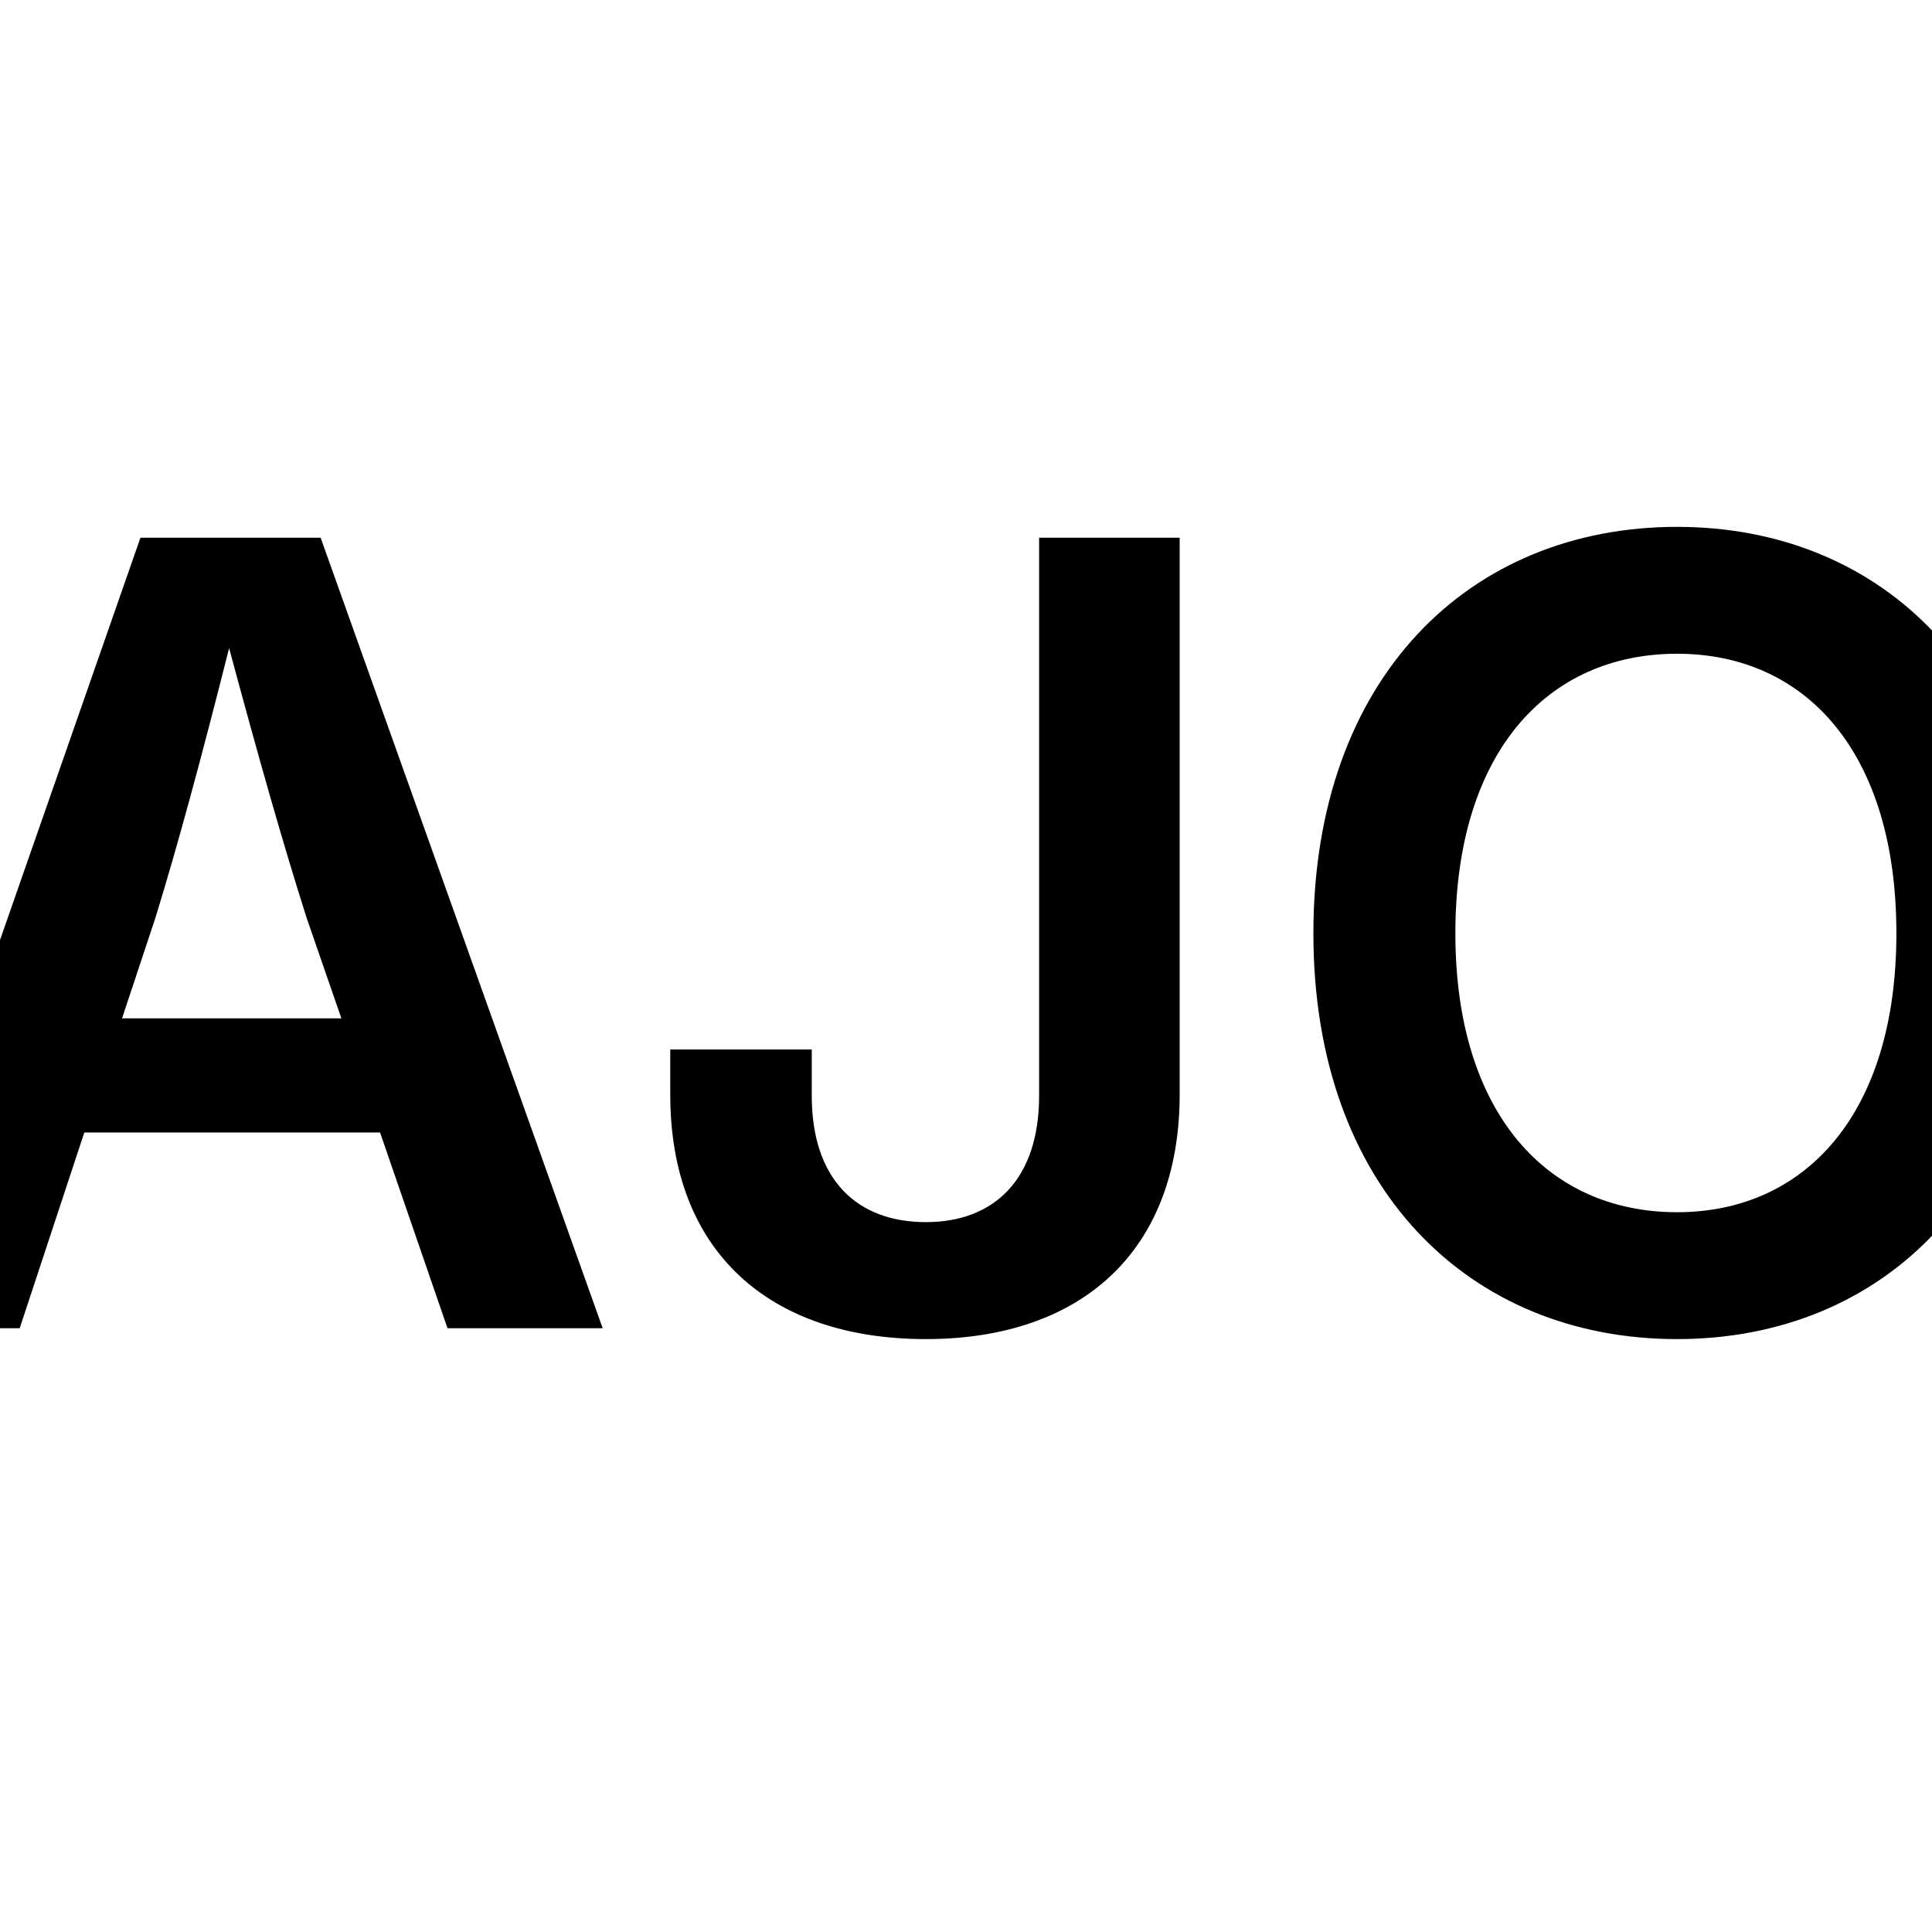
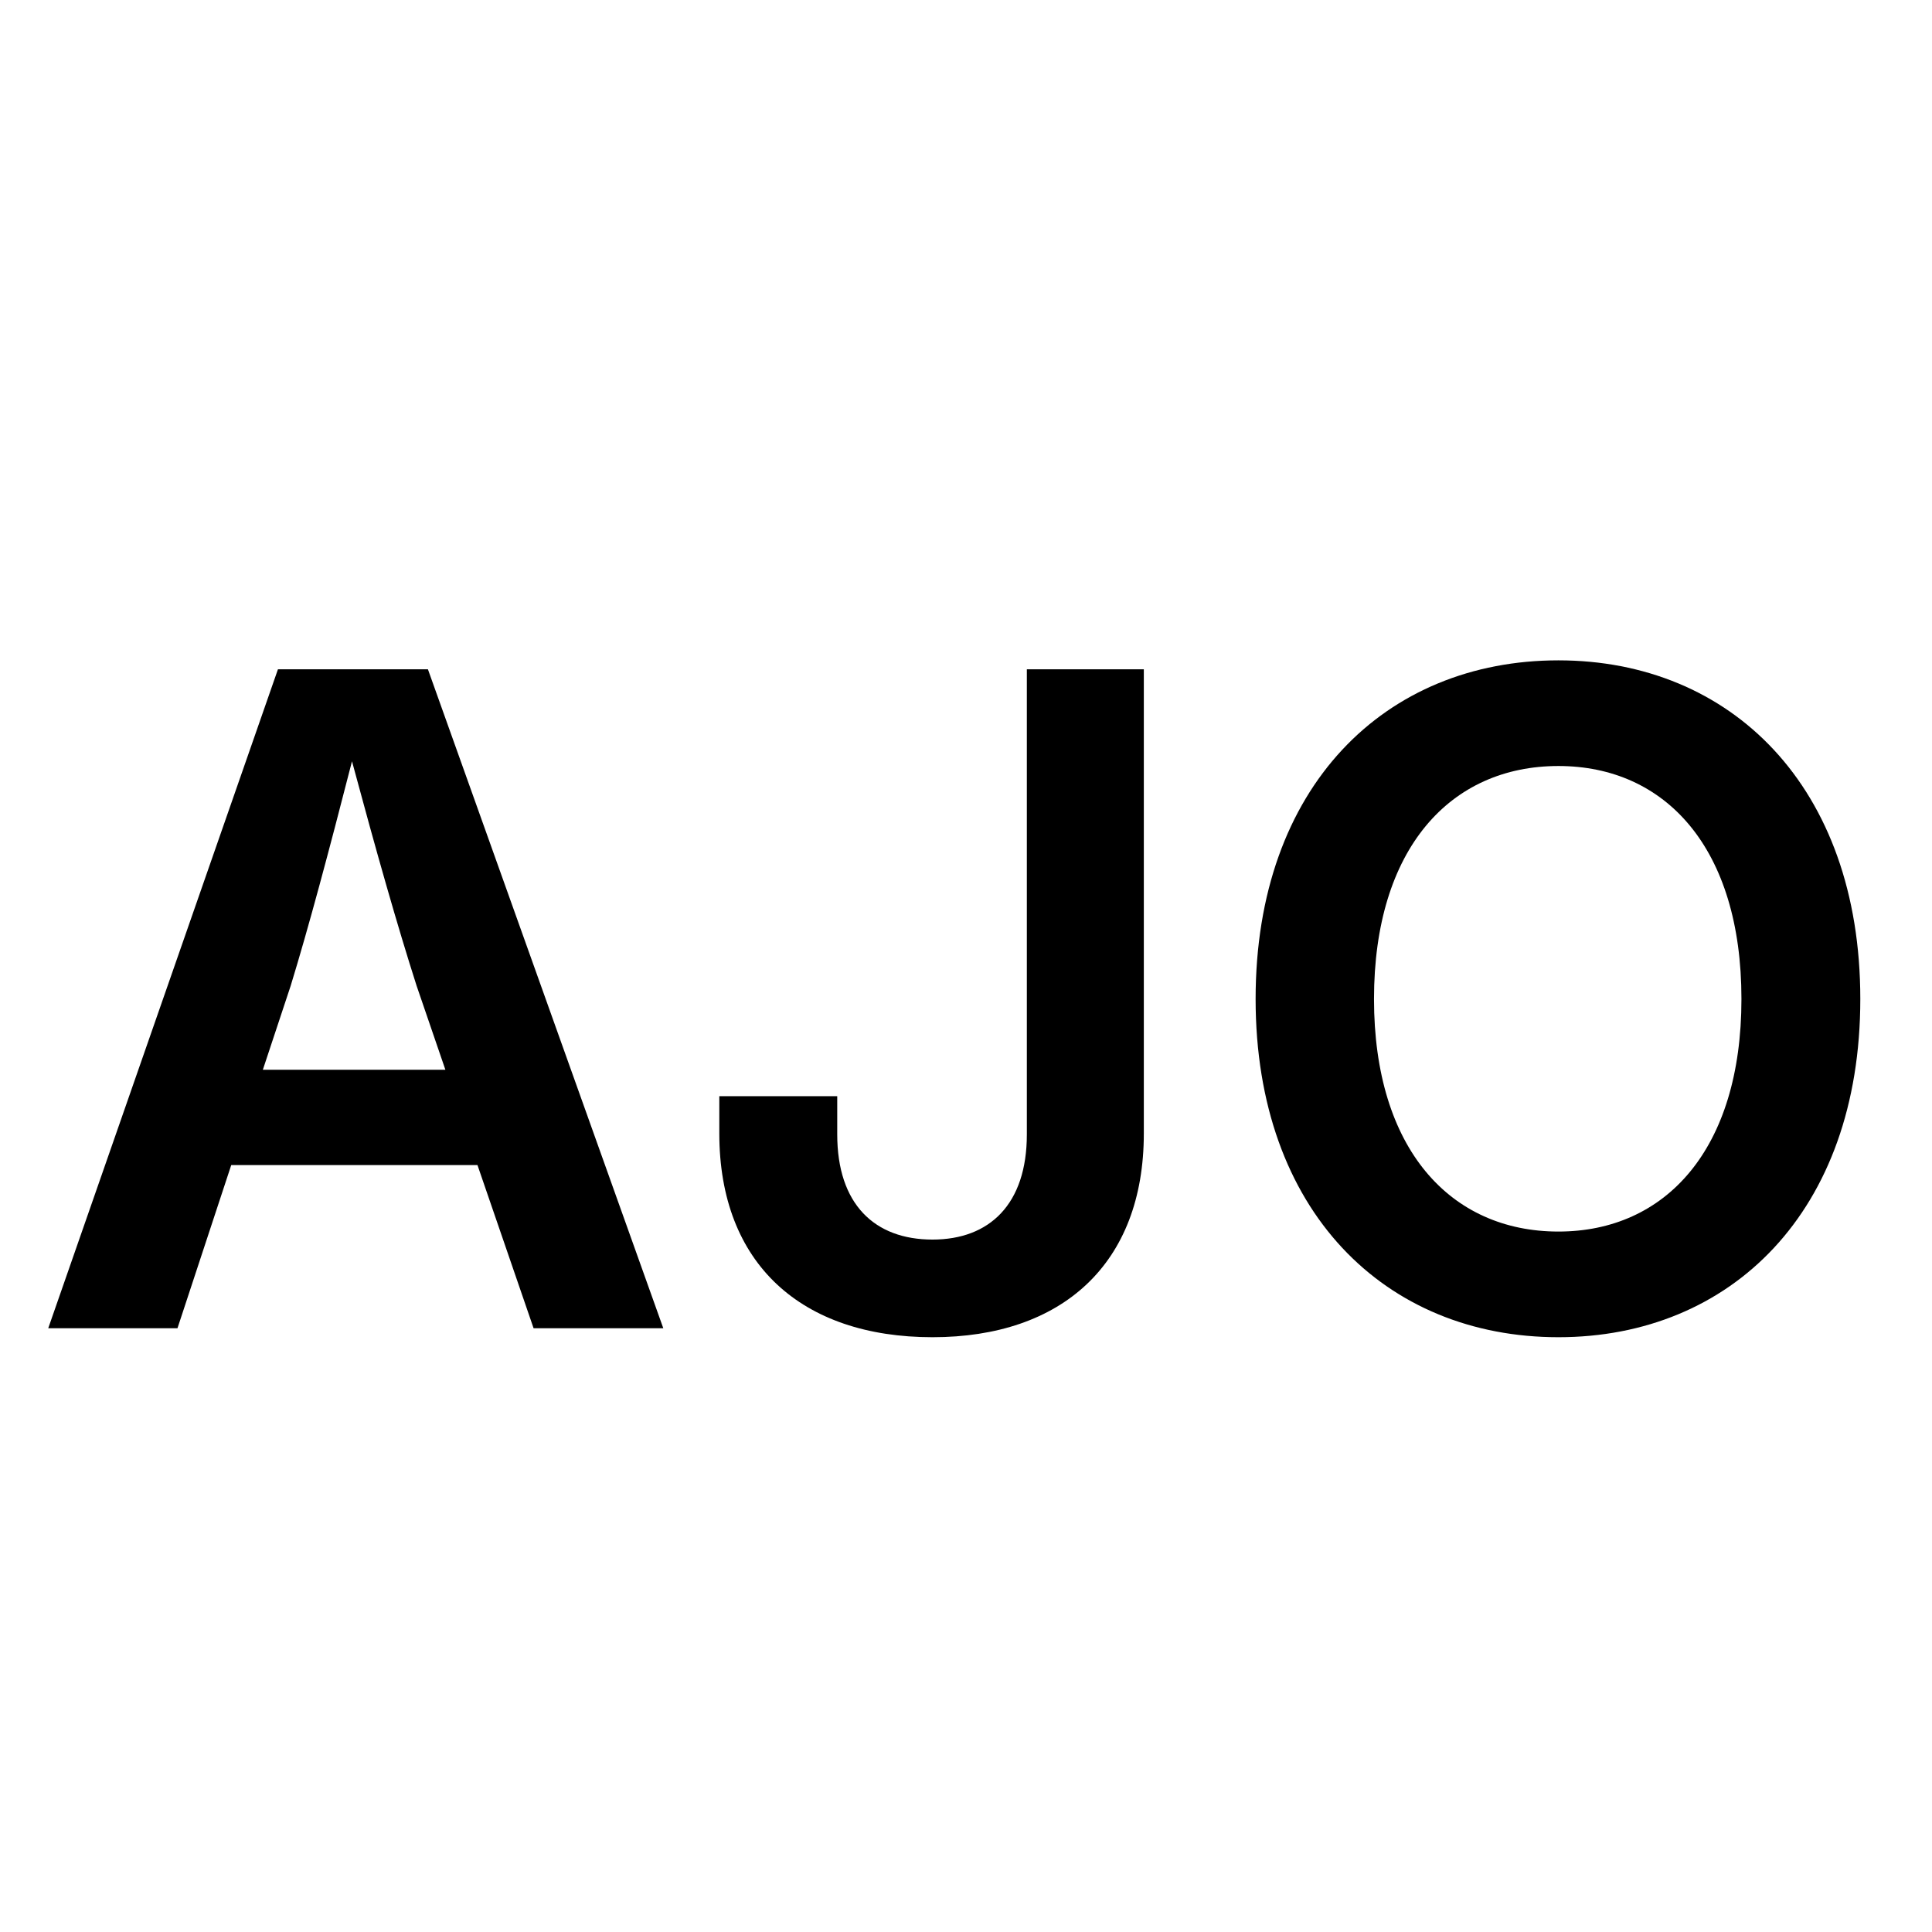
<svg xmlns="http://www.w3.org/2000/svg" viewBox="0 0 64 64">
  <style>
    @font-face {
      font-family: 'Inter';
      font-style: normal;
      font-weight: 600;
      src: url('https://fonts.gstatic.com/s/inter/v19/UcCO3FwrK3iLTeHuS_nVMrMxCp50SjIw2boKoduKmMEVuLyfMZg.ttf') format('truetype');
    }
    text { font-family: 'Inter', sans-serif; font-weight: 600; }
  </style>
  <rect width="64" height="64" fill="#ffffff" />
-   <text x="32" y="44" text-anchor="middle" fill="#000000" font-size="36">AJO</text>
+   <text x="32" y="44" text-anchor="middle" fill="#000000" font-size="30">AJO</text>
</svg>
